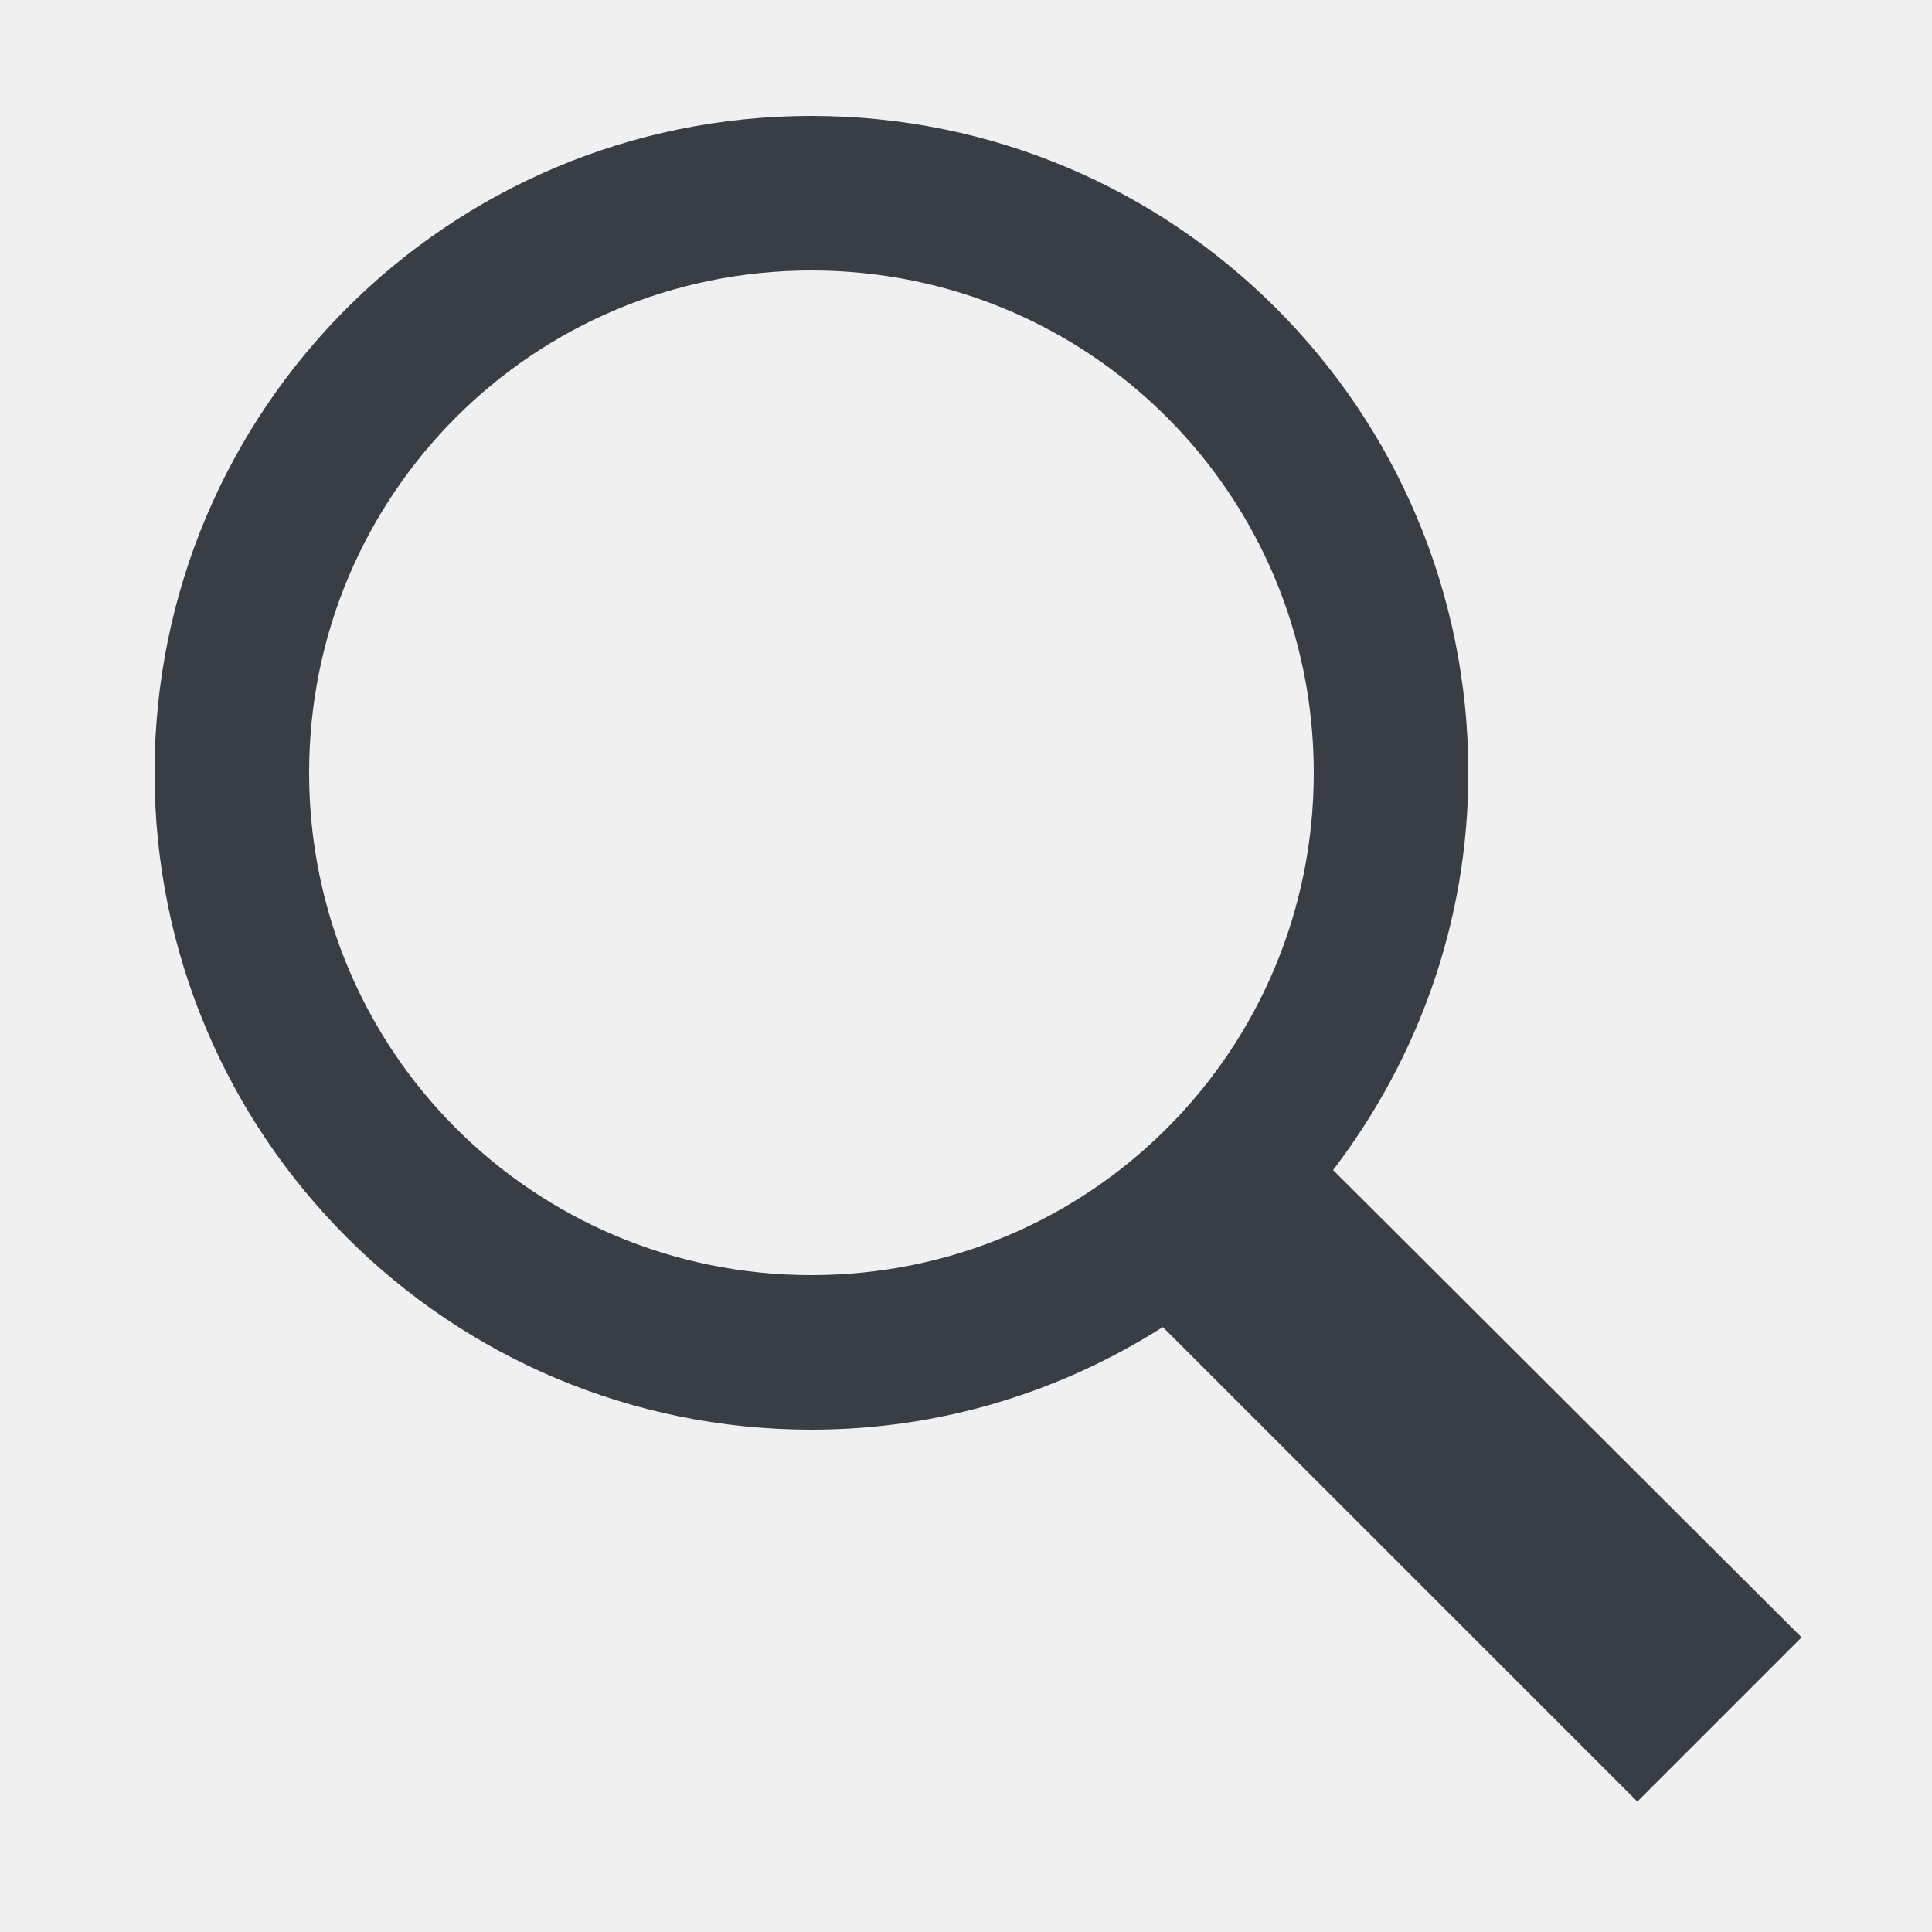
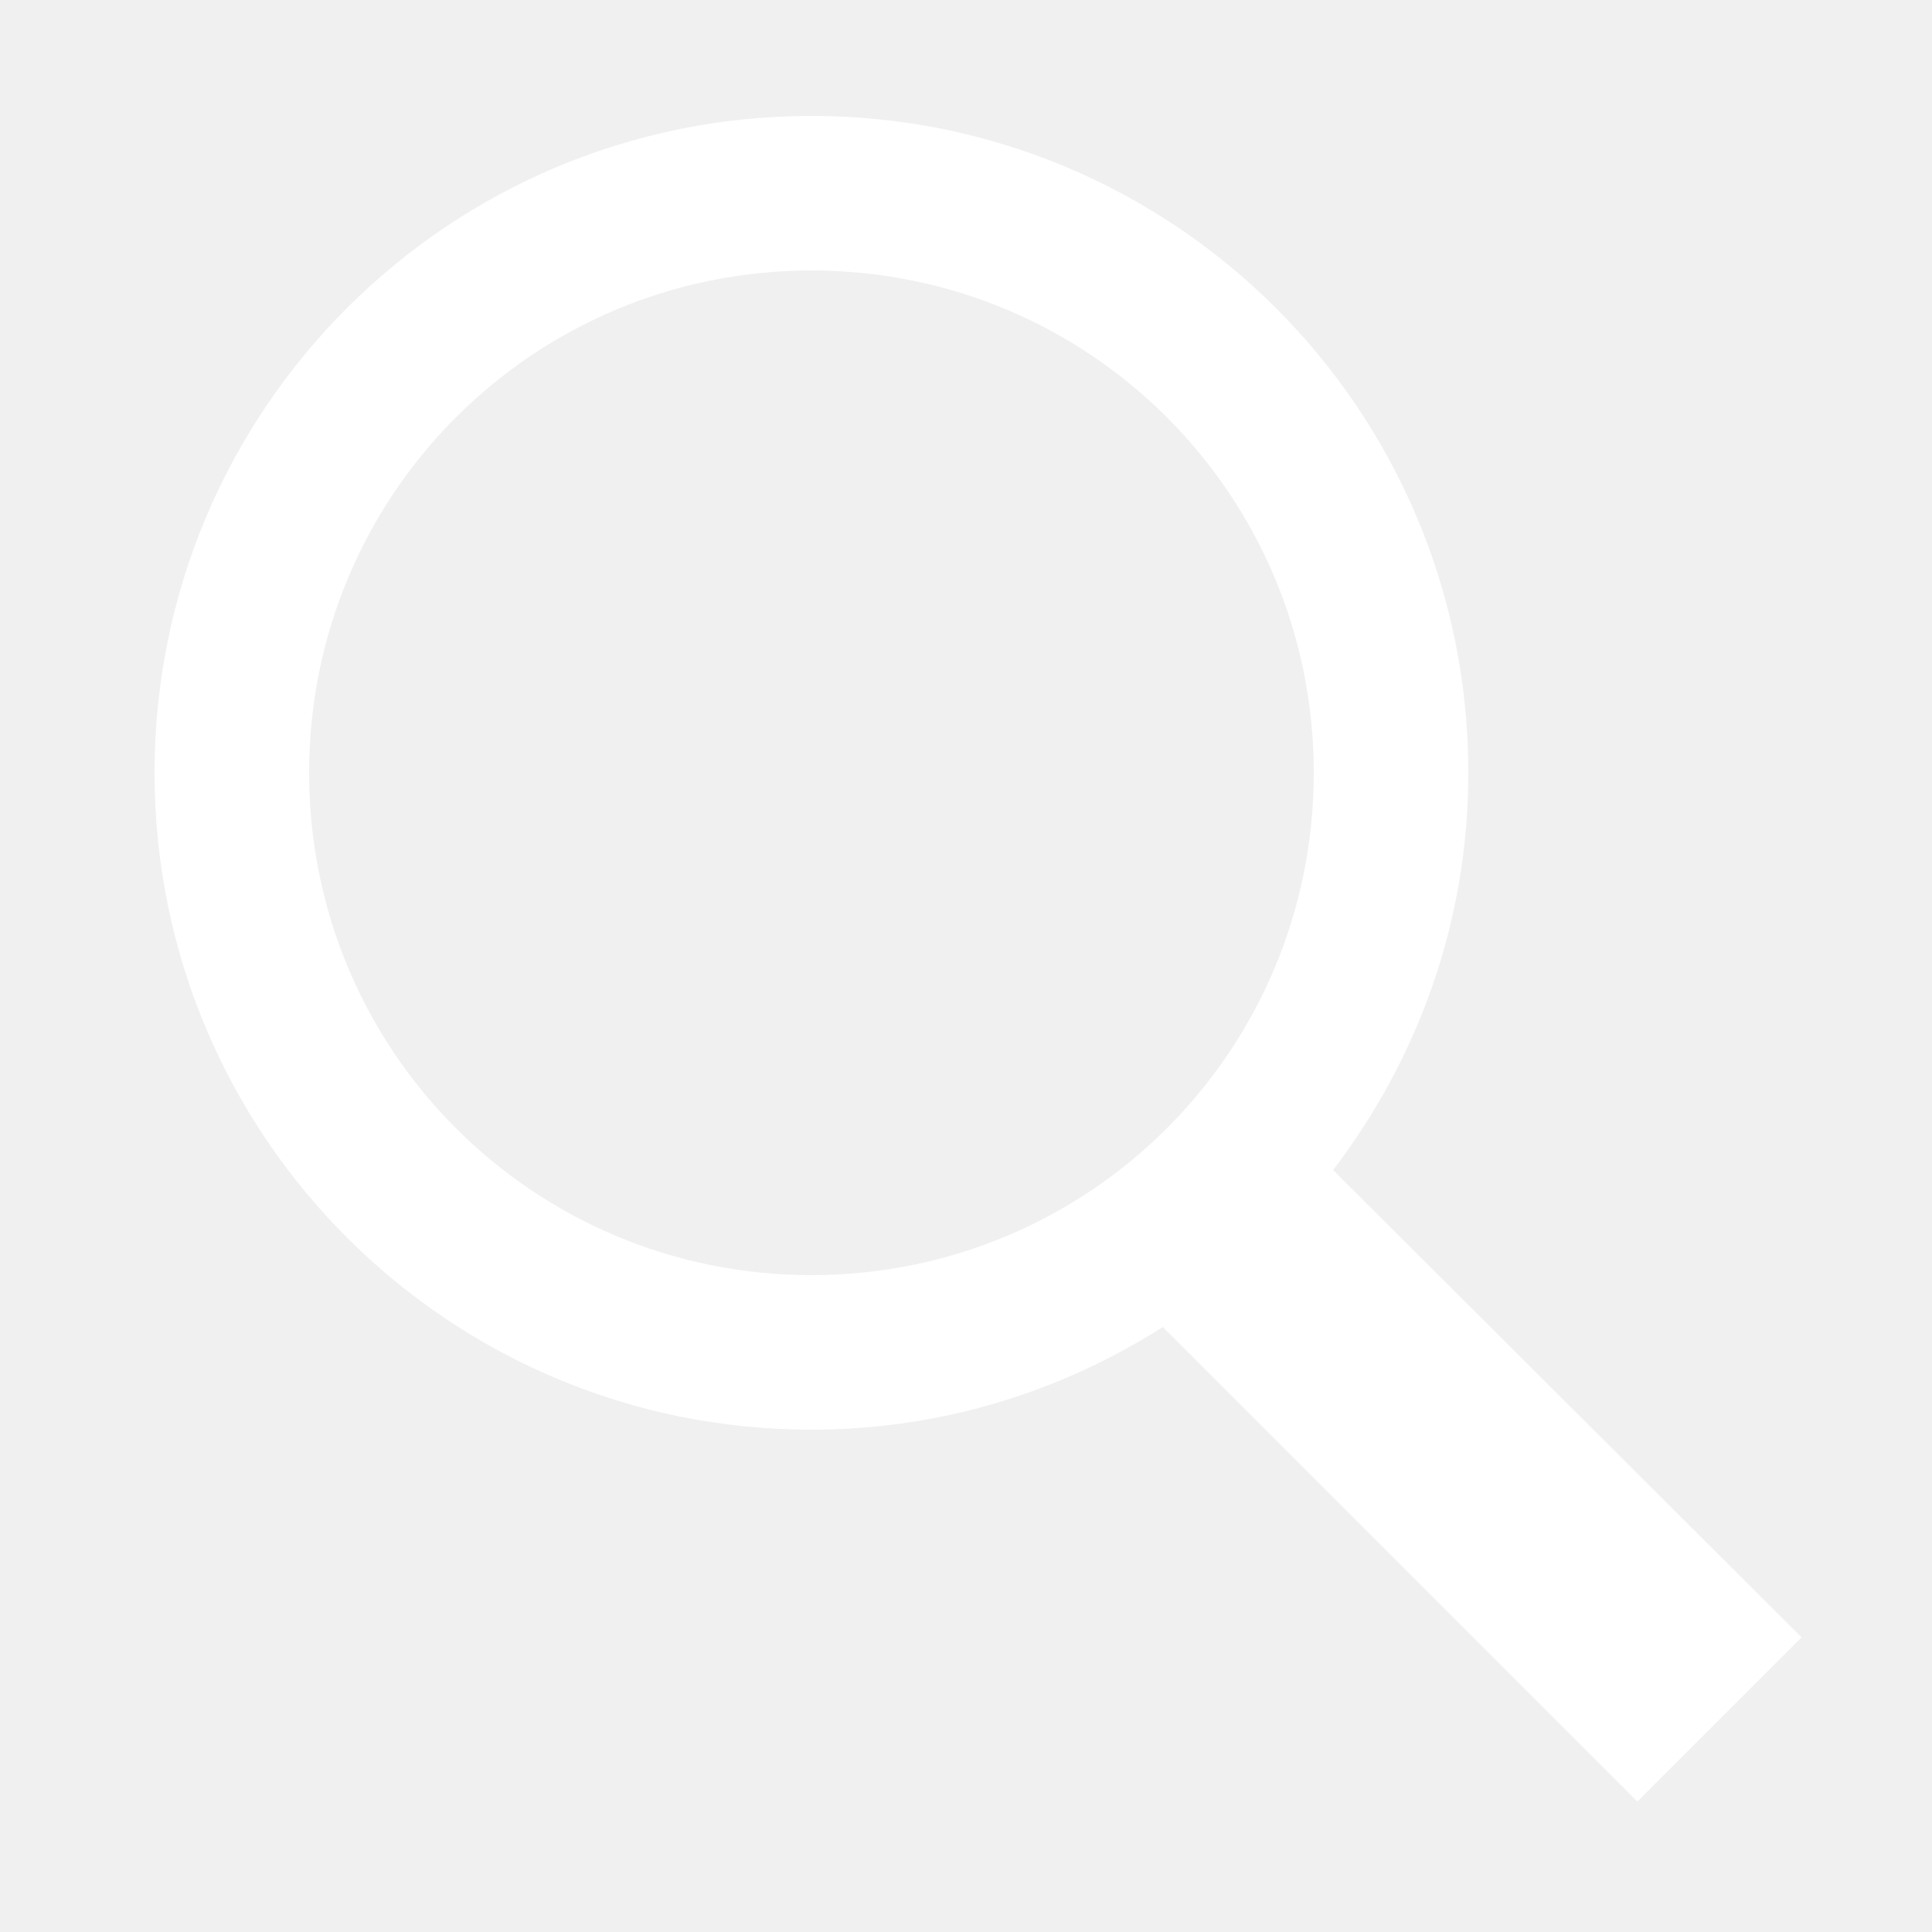
- <svg xmlns="http://www.w3.org/2000/svg" fill="#393E46" viewBox="0 0 50 50" width="10px" height="10px">
+ <svg xmlns="http://www.w3.org/2000/svg" fill="white" viewBox="0 0 50 50" width="10px" height="10px">
  <path d="M 21 3 C 11.602 3 4 10.602 4 20 C 4 29.398 11.602 37 21 37 C 24.355 37 27.461 36.016 30.094 34.344 L 42.375 46.625 L 46.625 42.375 L 34.5 30.281 C 36.68 27.422 38 23.879 38 20 C 38 10.602 30.398 3 21 3 Z M 21 7 C 28.199 7 34 12.801 34 20 C 34 27.199 28.199 33 21 33 C 13.801 33 8 27.199 8 20 C 8 12.801 13.801 7 21 7 Z" />
</svg>
